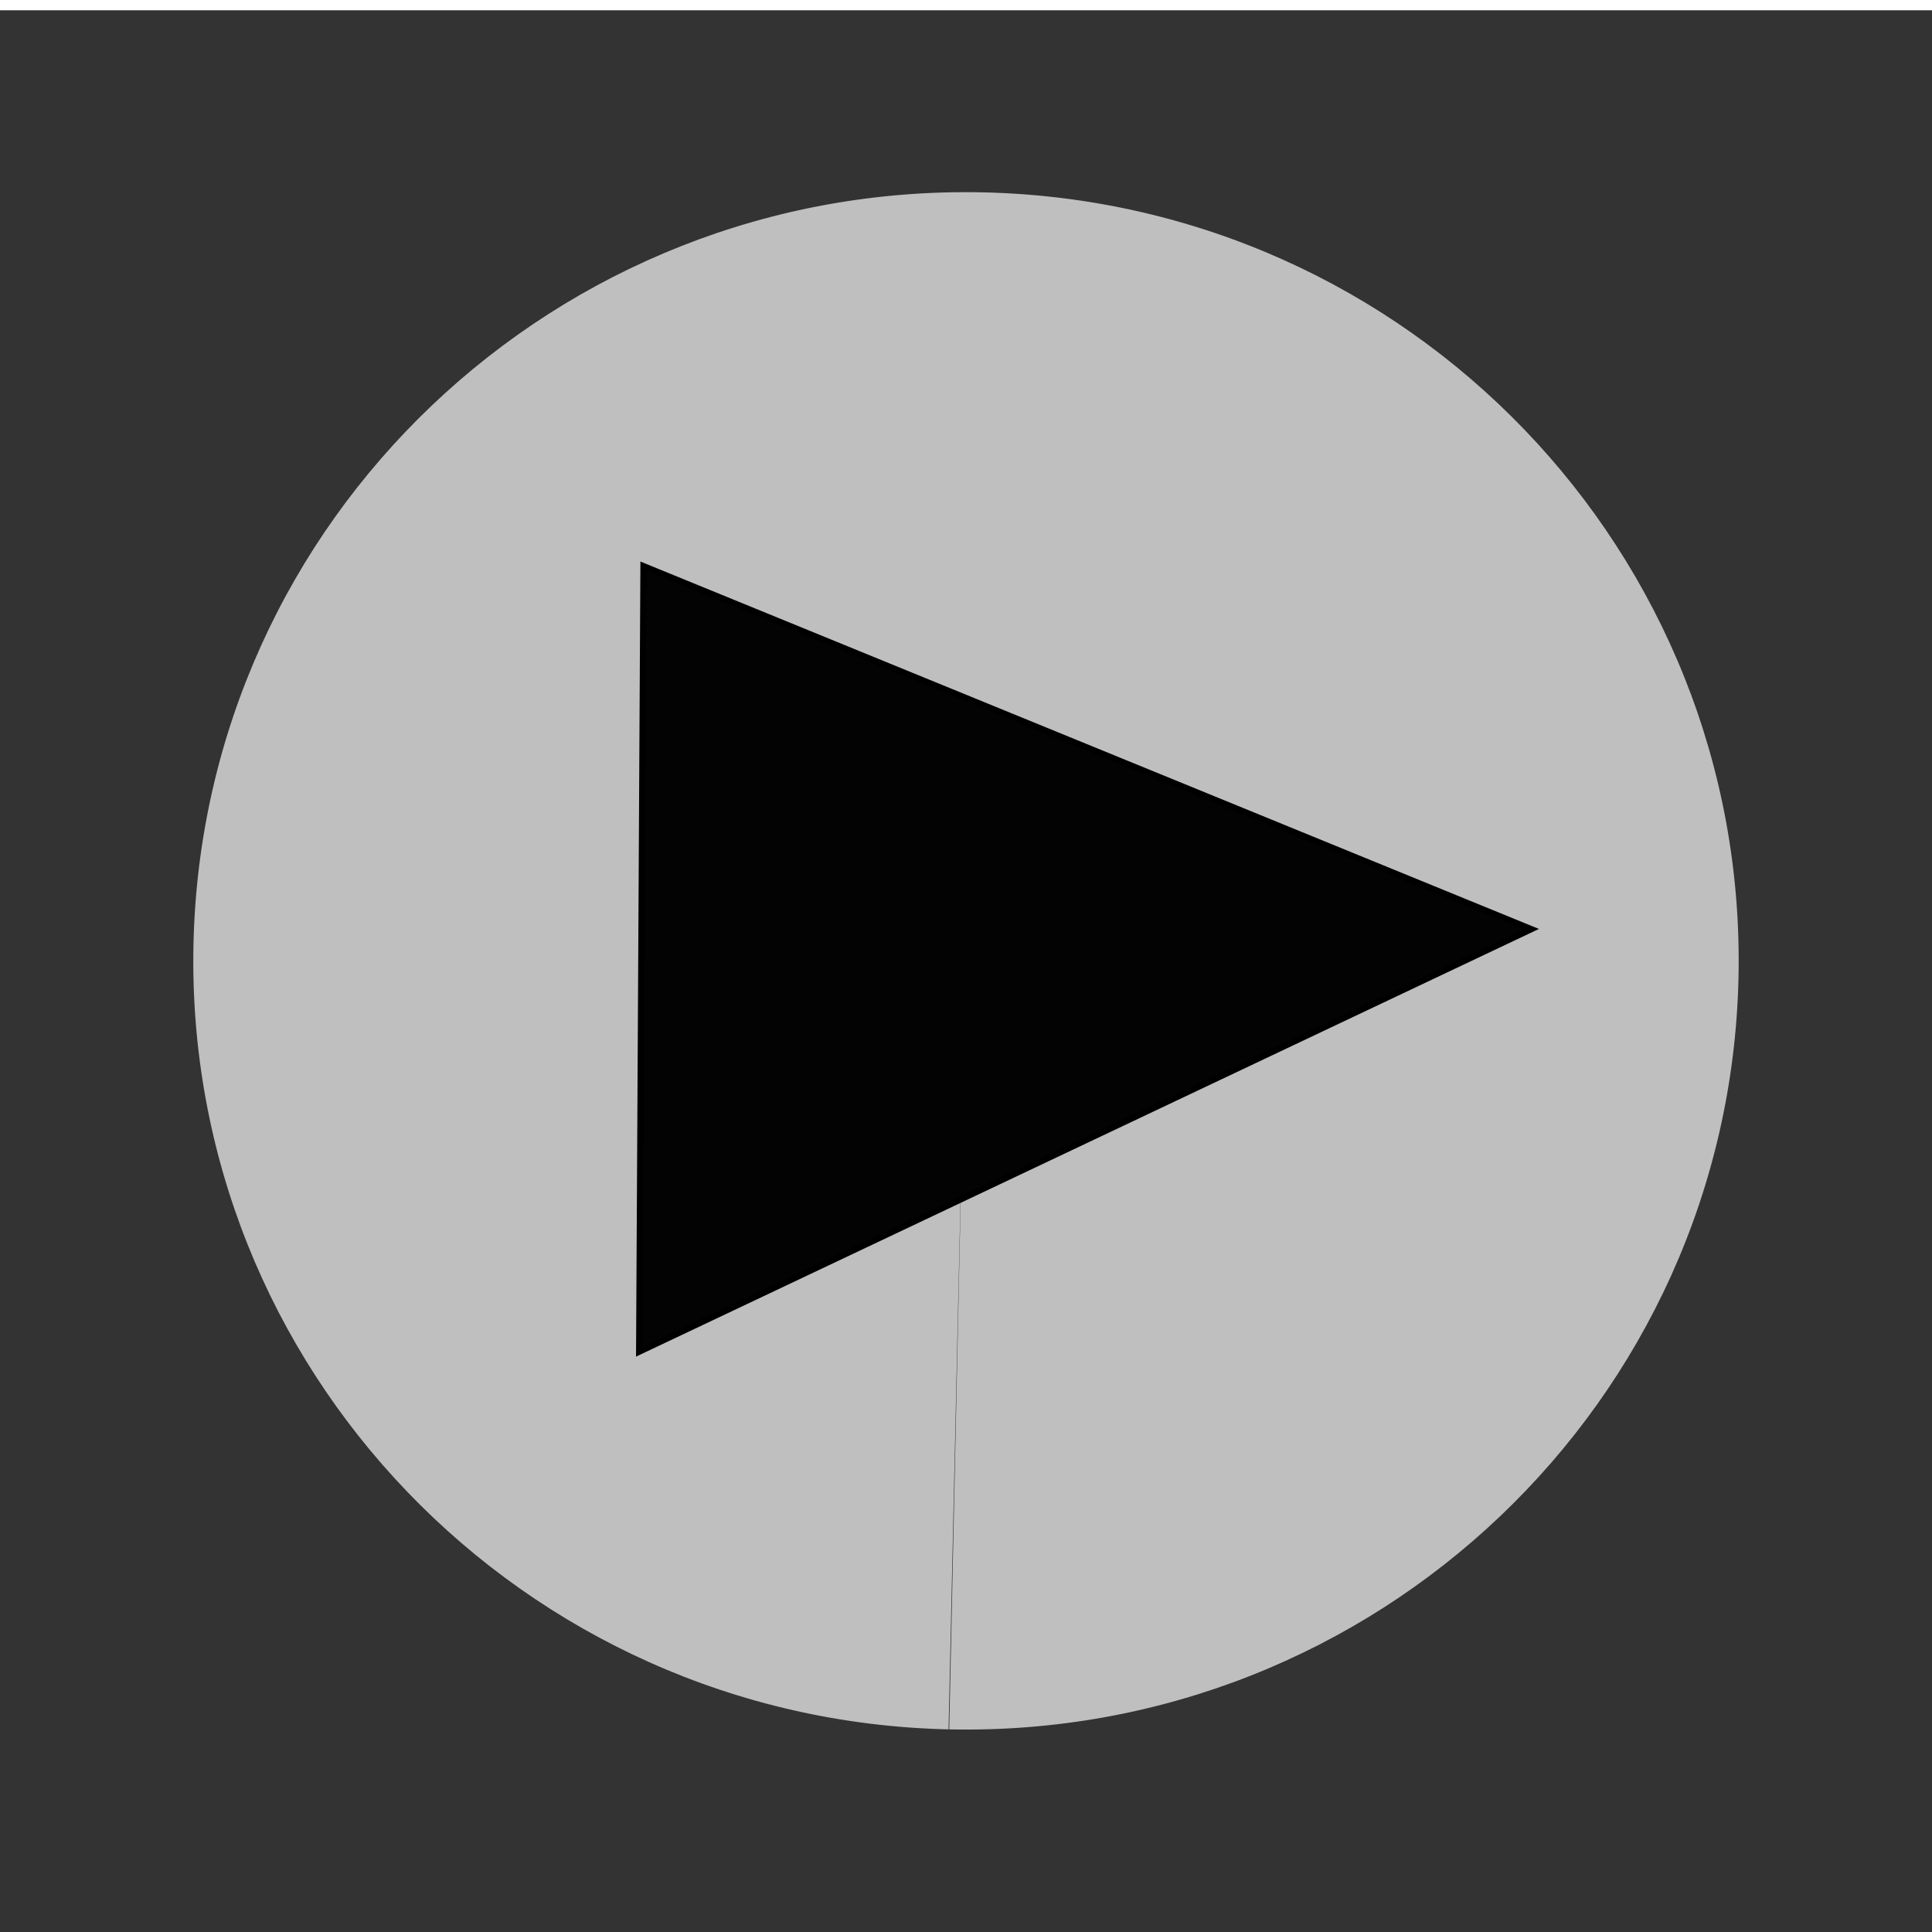
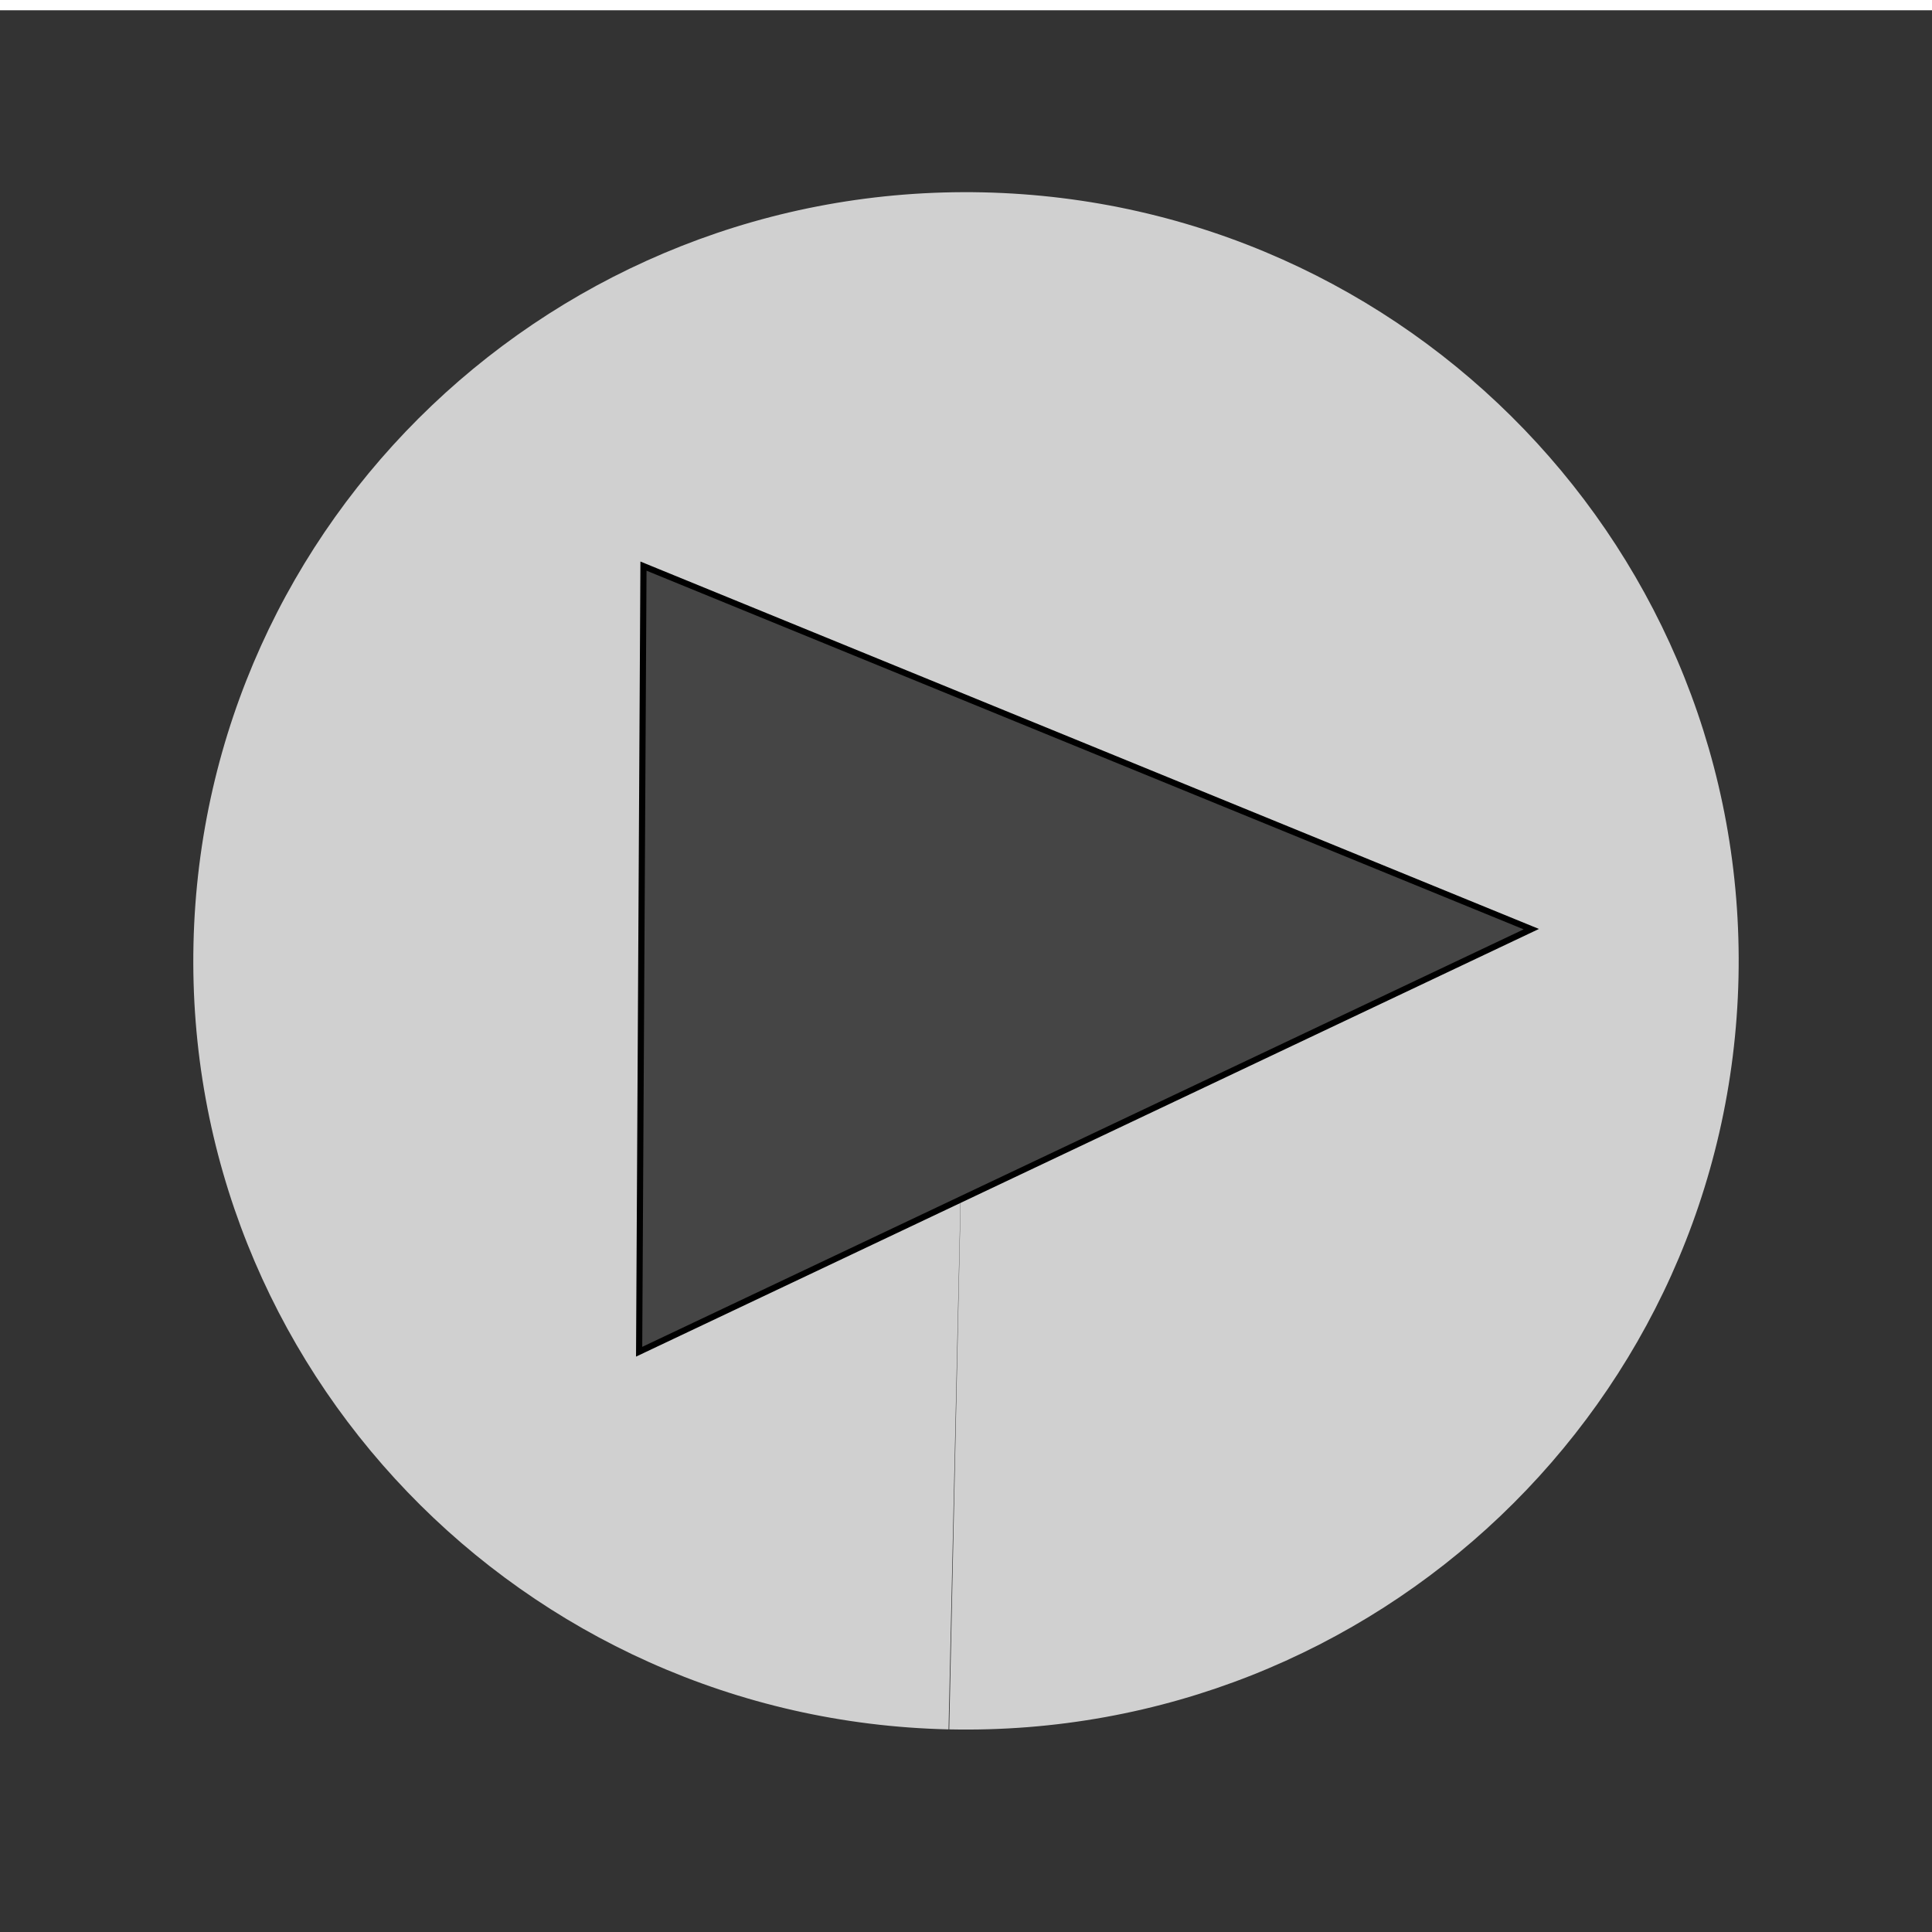
<svg xmlns="http://www.w3.org/2000/svg" width="8.467mm" height="8.467mm" viewBox="0 0 8.467 8.467" version="1.1" id="svg8">
  <defs id="defs2" />
  <rect style="font-variation-settings:normal;display:inline;opacity:1;vector-effect:none;fill:#333333;fill-opacity:1;fill-rule:evenodd;stroke-width:0.022;stroke-linecap:butt;stroke-linejoin:miter;stroke-miterlimit:4;stroke-dasharray:none;stroke-dashoffset:0;stroke-opacity:1;stop-color:#000000;stop-opacity:1" id="rect2065" width="8.467" height="8.422" x="0" y="0.045" rx="6.2185138e-19" />
  <path style="display:none;fill:#030303;fill-opacity:1;fill-rule:evenodd;stroke-width:0.219;stroke-miterlimit:4;stroke-dasharray:none" id="path2067" d="M 4.138,8.422 A 4.233,4.211 0 0 1 8.9203997e-7,4.209 4.233,4.211 0 0 1 4.142,9.8295831e-4 4.233,4.211 0 0 1 8.463,4.028 4.233,4.211 0 0 1 4.511,8.414" />
-   <path style="display:inline;fill:#c1c1c1;fill-opacity:0.99;fill-rule:evenodd;stroke-width:0.088;stroke-miterlimit:4;stroke-dasharray:none" id="path2071" d="M 4.157,7.579 A 3.387,3.369 0 0 1 0.848,4.136 3.387,3.369 0 0 1 4.308,0.843 3.387,3.369 0 0 1 7.619,4.284 3.387,3.369 0 0 1 4.16,7.579 l 0.073,-3.368 z" />
+   <path style="display:inline;fill:#d2d2d2;fill-opacity:0.99;fill-rule:evenodd;stroke-width:0.088;stroke-miterlimit:4;stroke-dasharray:none" id="path2071" d="M 4.157,7.579 A 3.387,3.369 0 0 1 0.848,4.136 3.387,3.369 0 0 1 4.308,0.843 3.387,3.369 0 0 1 7.619,4.284 3.387,3.369 0 0 1 4.16,7.579 l 0.073,-3.368 z" />
  <g id="layer1" style="display:inline">
-     <path style="display:inline;fill:#030303;fill-opacity:1;stroke:#000000;stroke-width:0.027px;stroke-linecap:butt;stroke-linejoin:miter;stroke-opacity:1" d="m 2.82,2.481 3.891,1.591 v 0 l -3.91,1.852 z" id="path2198" />
+     <path style="display:inline;fill:#454545;fill-opacity:1;stroke:#000000;stroke-width:0.027px;stroke-linecap:butt;stroke-linejoin:miter;stroke-opacity:1" d="m 2.82,2.481 3.891,1.591 v 0 l -3.91,1.852 z" id="path2198" />
  </g>
</svg>
